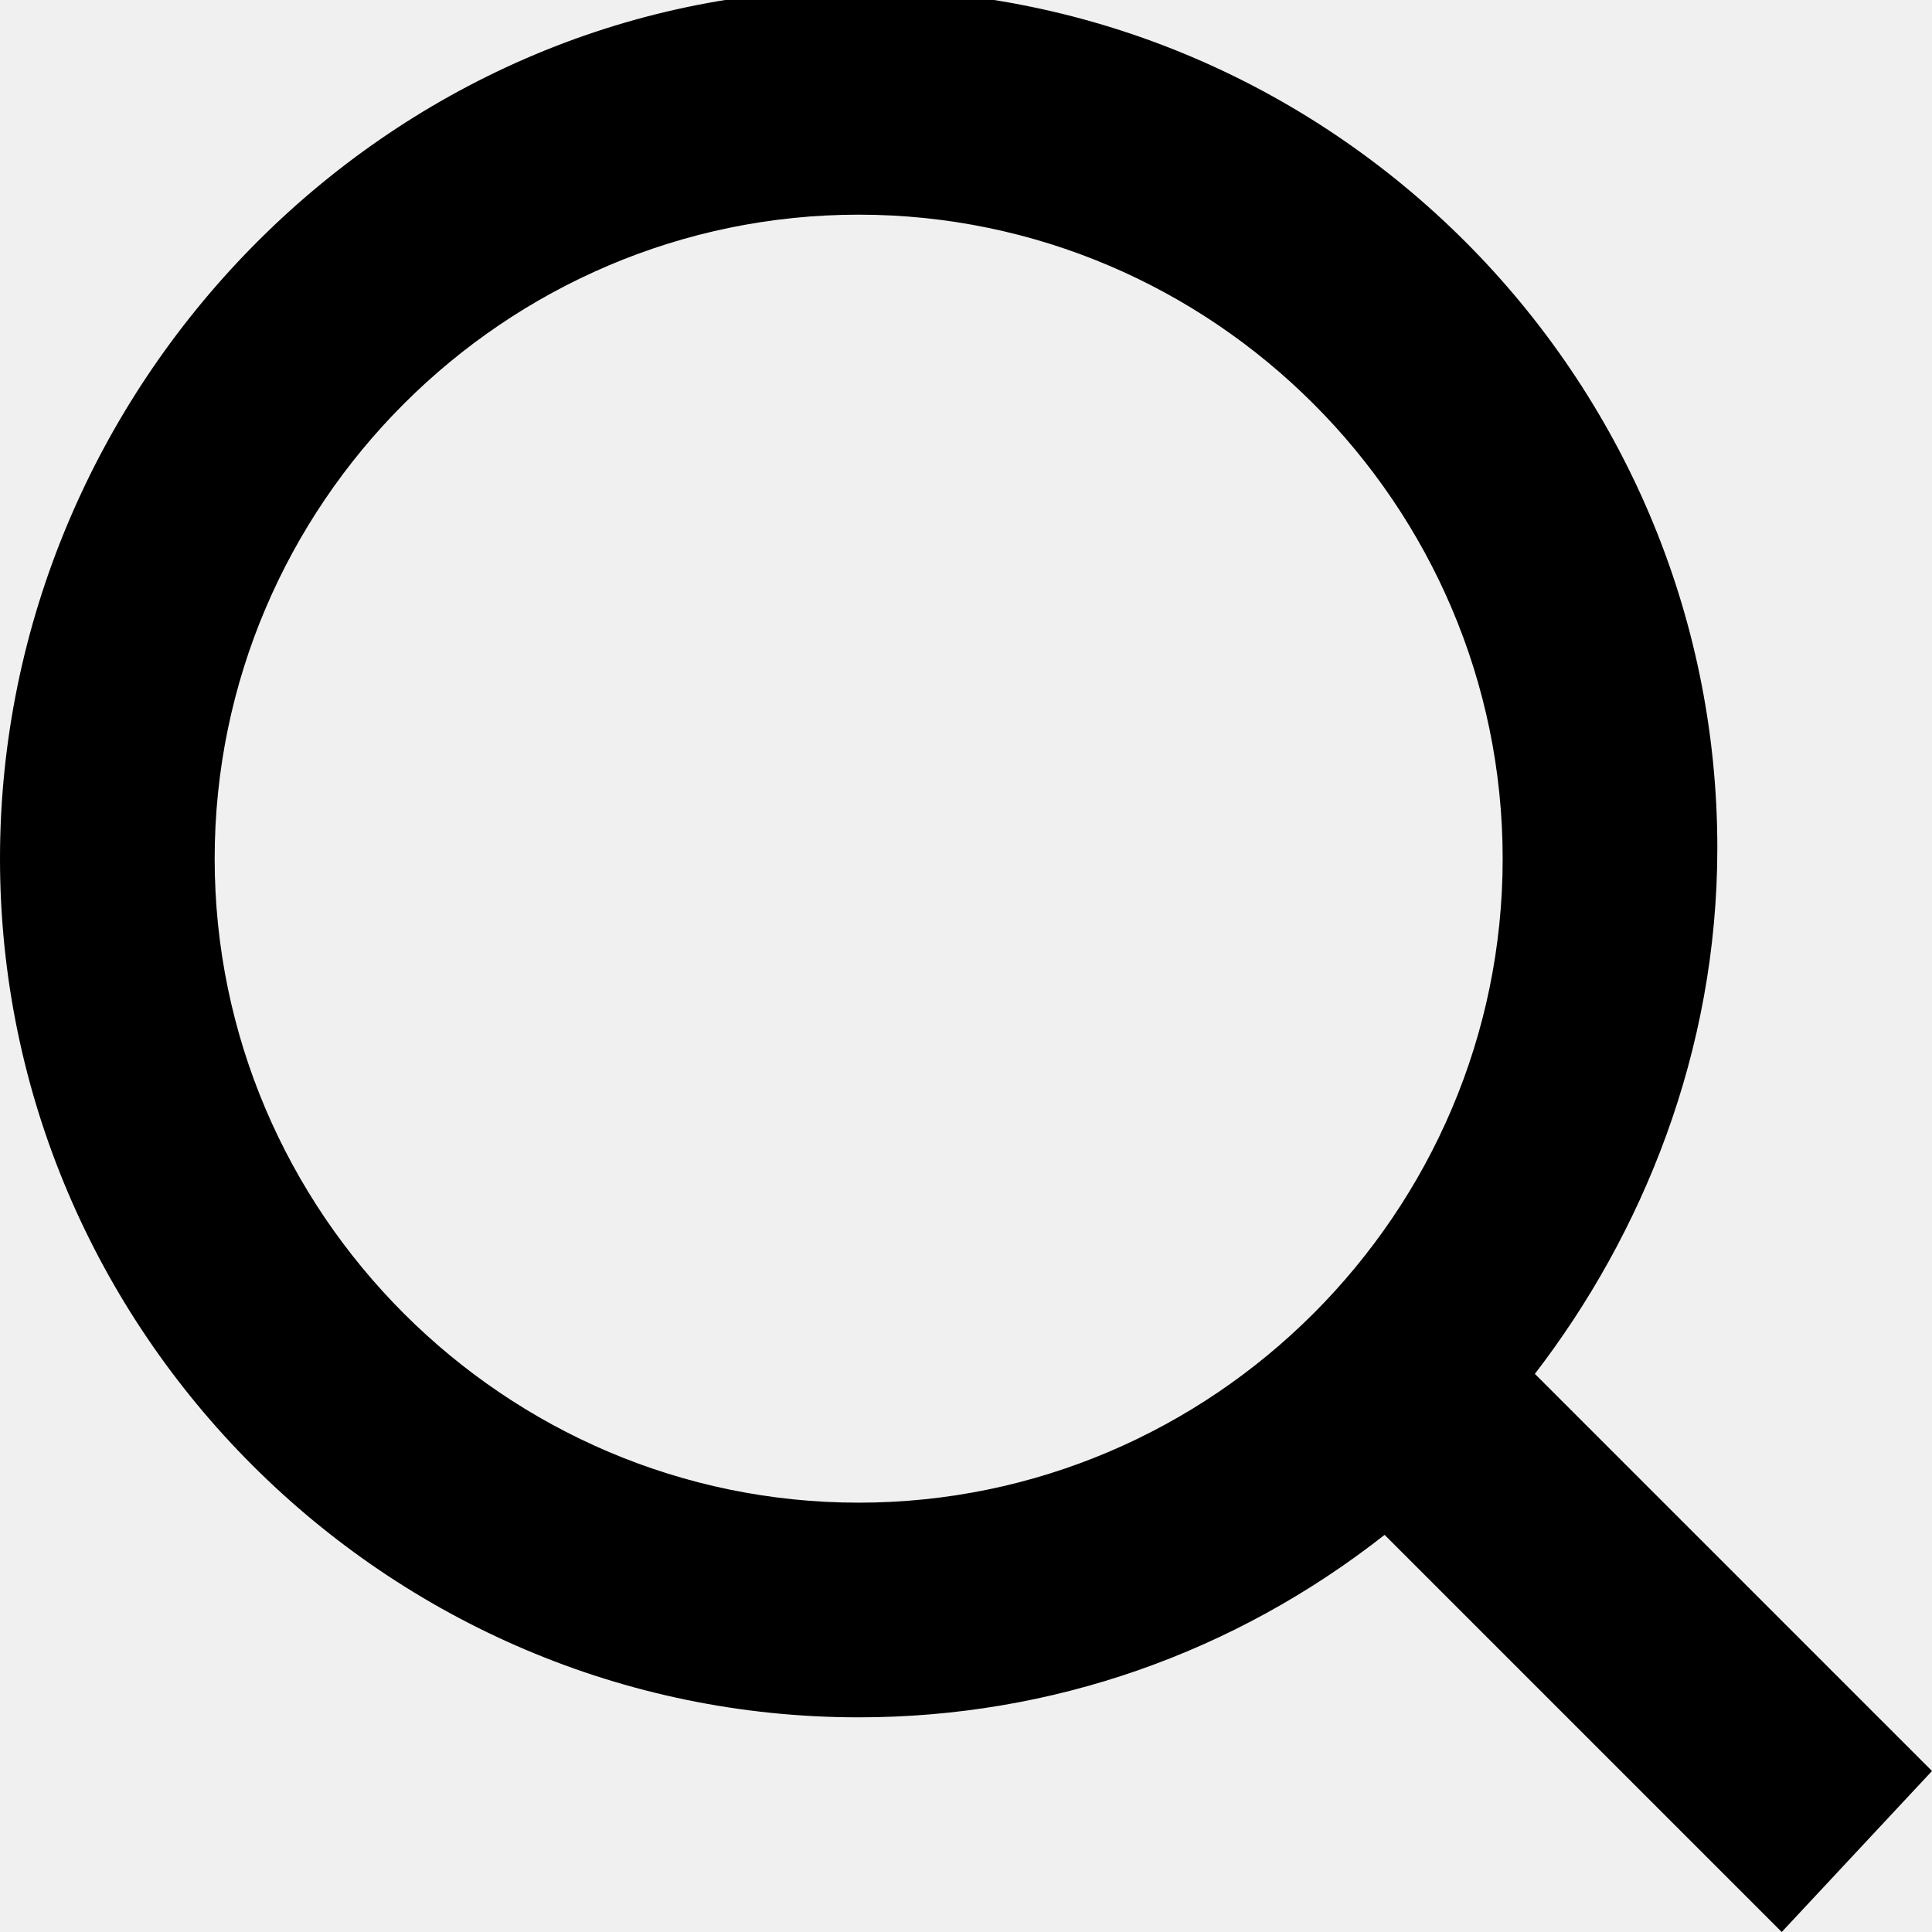
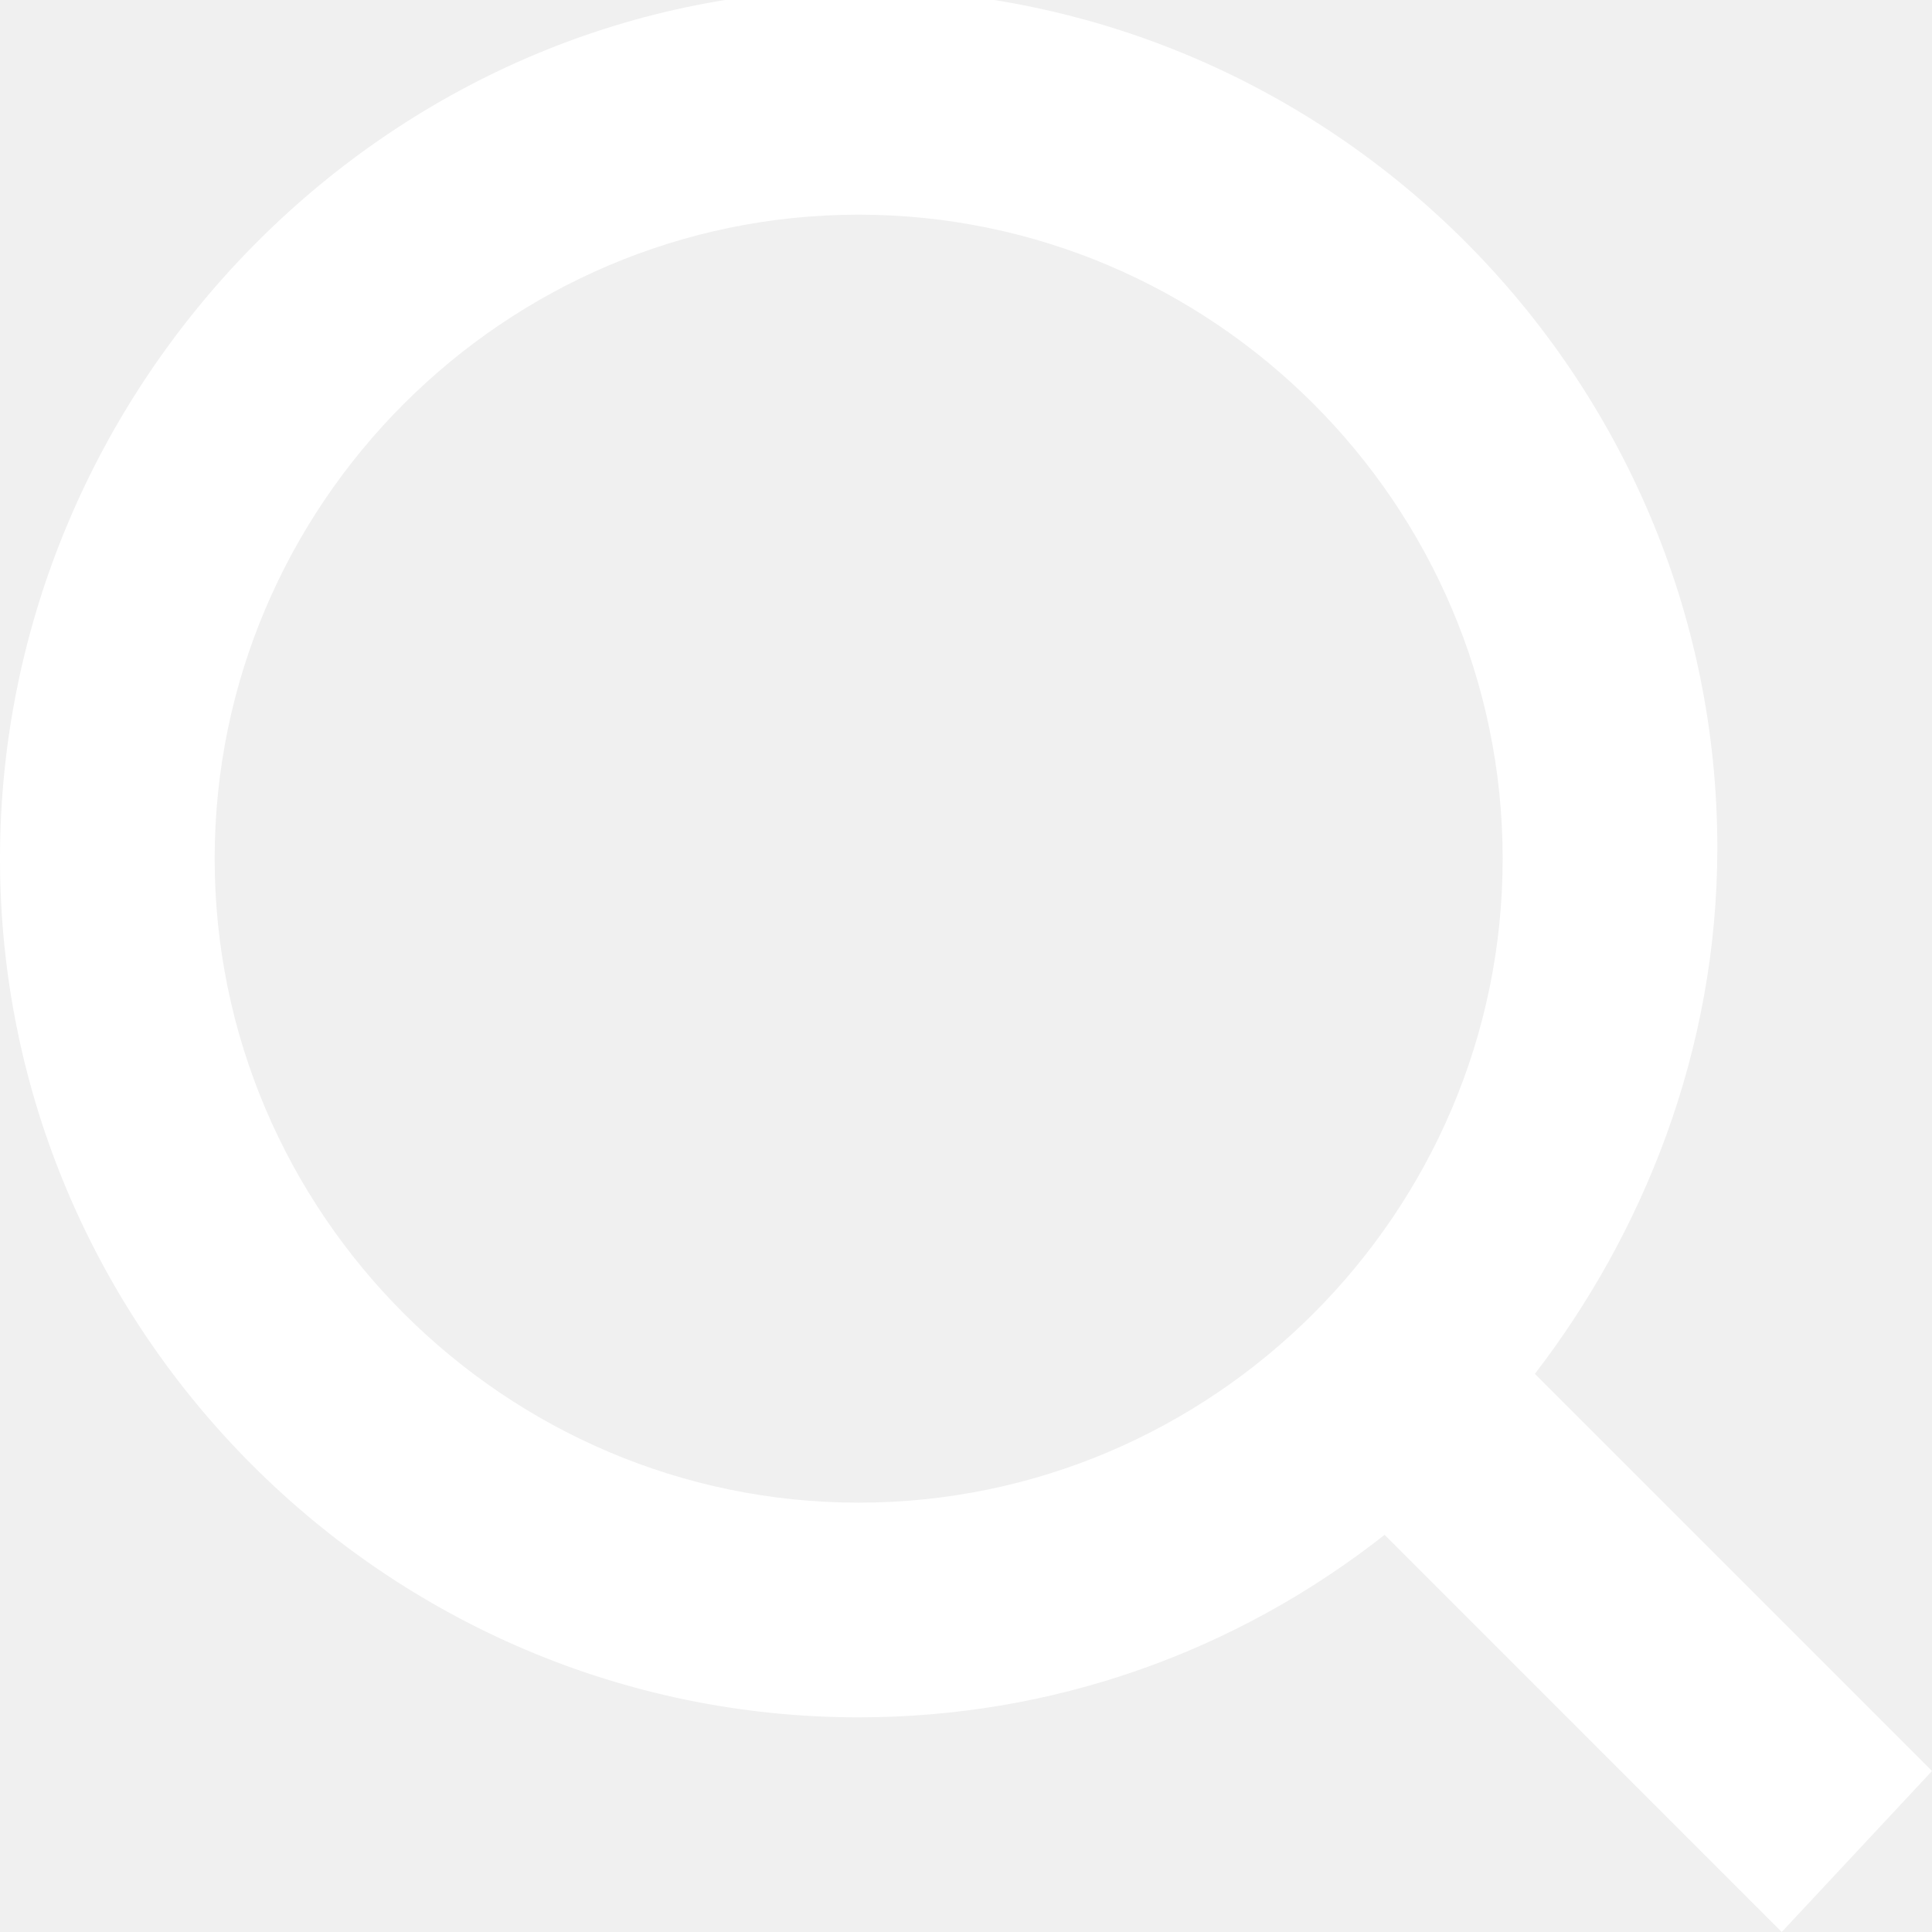
<svg xmlns="http://www.w3.org/2000/svg" width="18" height="18" fill="none">
-   <path d="m18 16.5-3.7-3.7c1-1.3 1.7-3 1.7-4.9 0-4.4-3.6-8-8-8S0 3.6 0 8c0 4.4 3.6 8 8 8 1.8 0 3.5-.6 4.9-1.7l3.7 3.7 1.4-1.5ZM8 14c-3.3 0-6-2.7-6-6s2.7-6 6-6 6 2.7 6 6-2.7 6-6 6Z" fill="#000" />
+   <g clip-path="url(#a)">
+     <path d="m18 16.5-3.7-3.7c1-1.3 1.7-3 1.7-4.9 0-4.4-3.6-8-8-8S0 3.6 0 8c0 4.4 3.6 8 8 8 1.8 0 3.5-.6 4.9-1.7l3.7 3.7 1.4-1.5ZM8 14c-3.3 0-6-2.7-6-6s2.7-6 6-6 6 2.7 6 6-2.7 6-6 6Z" fill="#fff" />
+   </g>
+   <defs>
+     <clipPath id="a">
+       <path fill="#fff" d="M0 0h18v18H0z" />
+     </clipPath>
+   </defs>
</svg>
